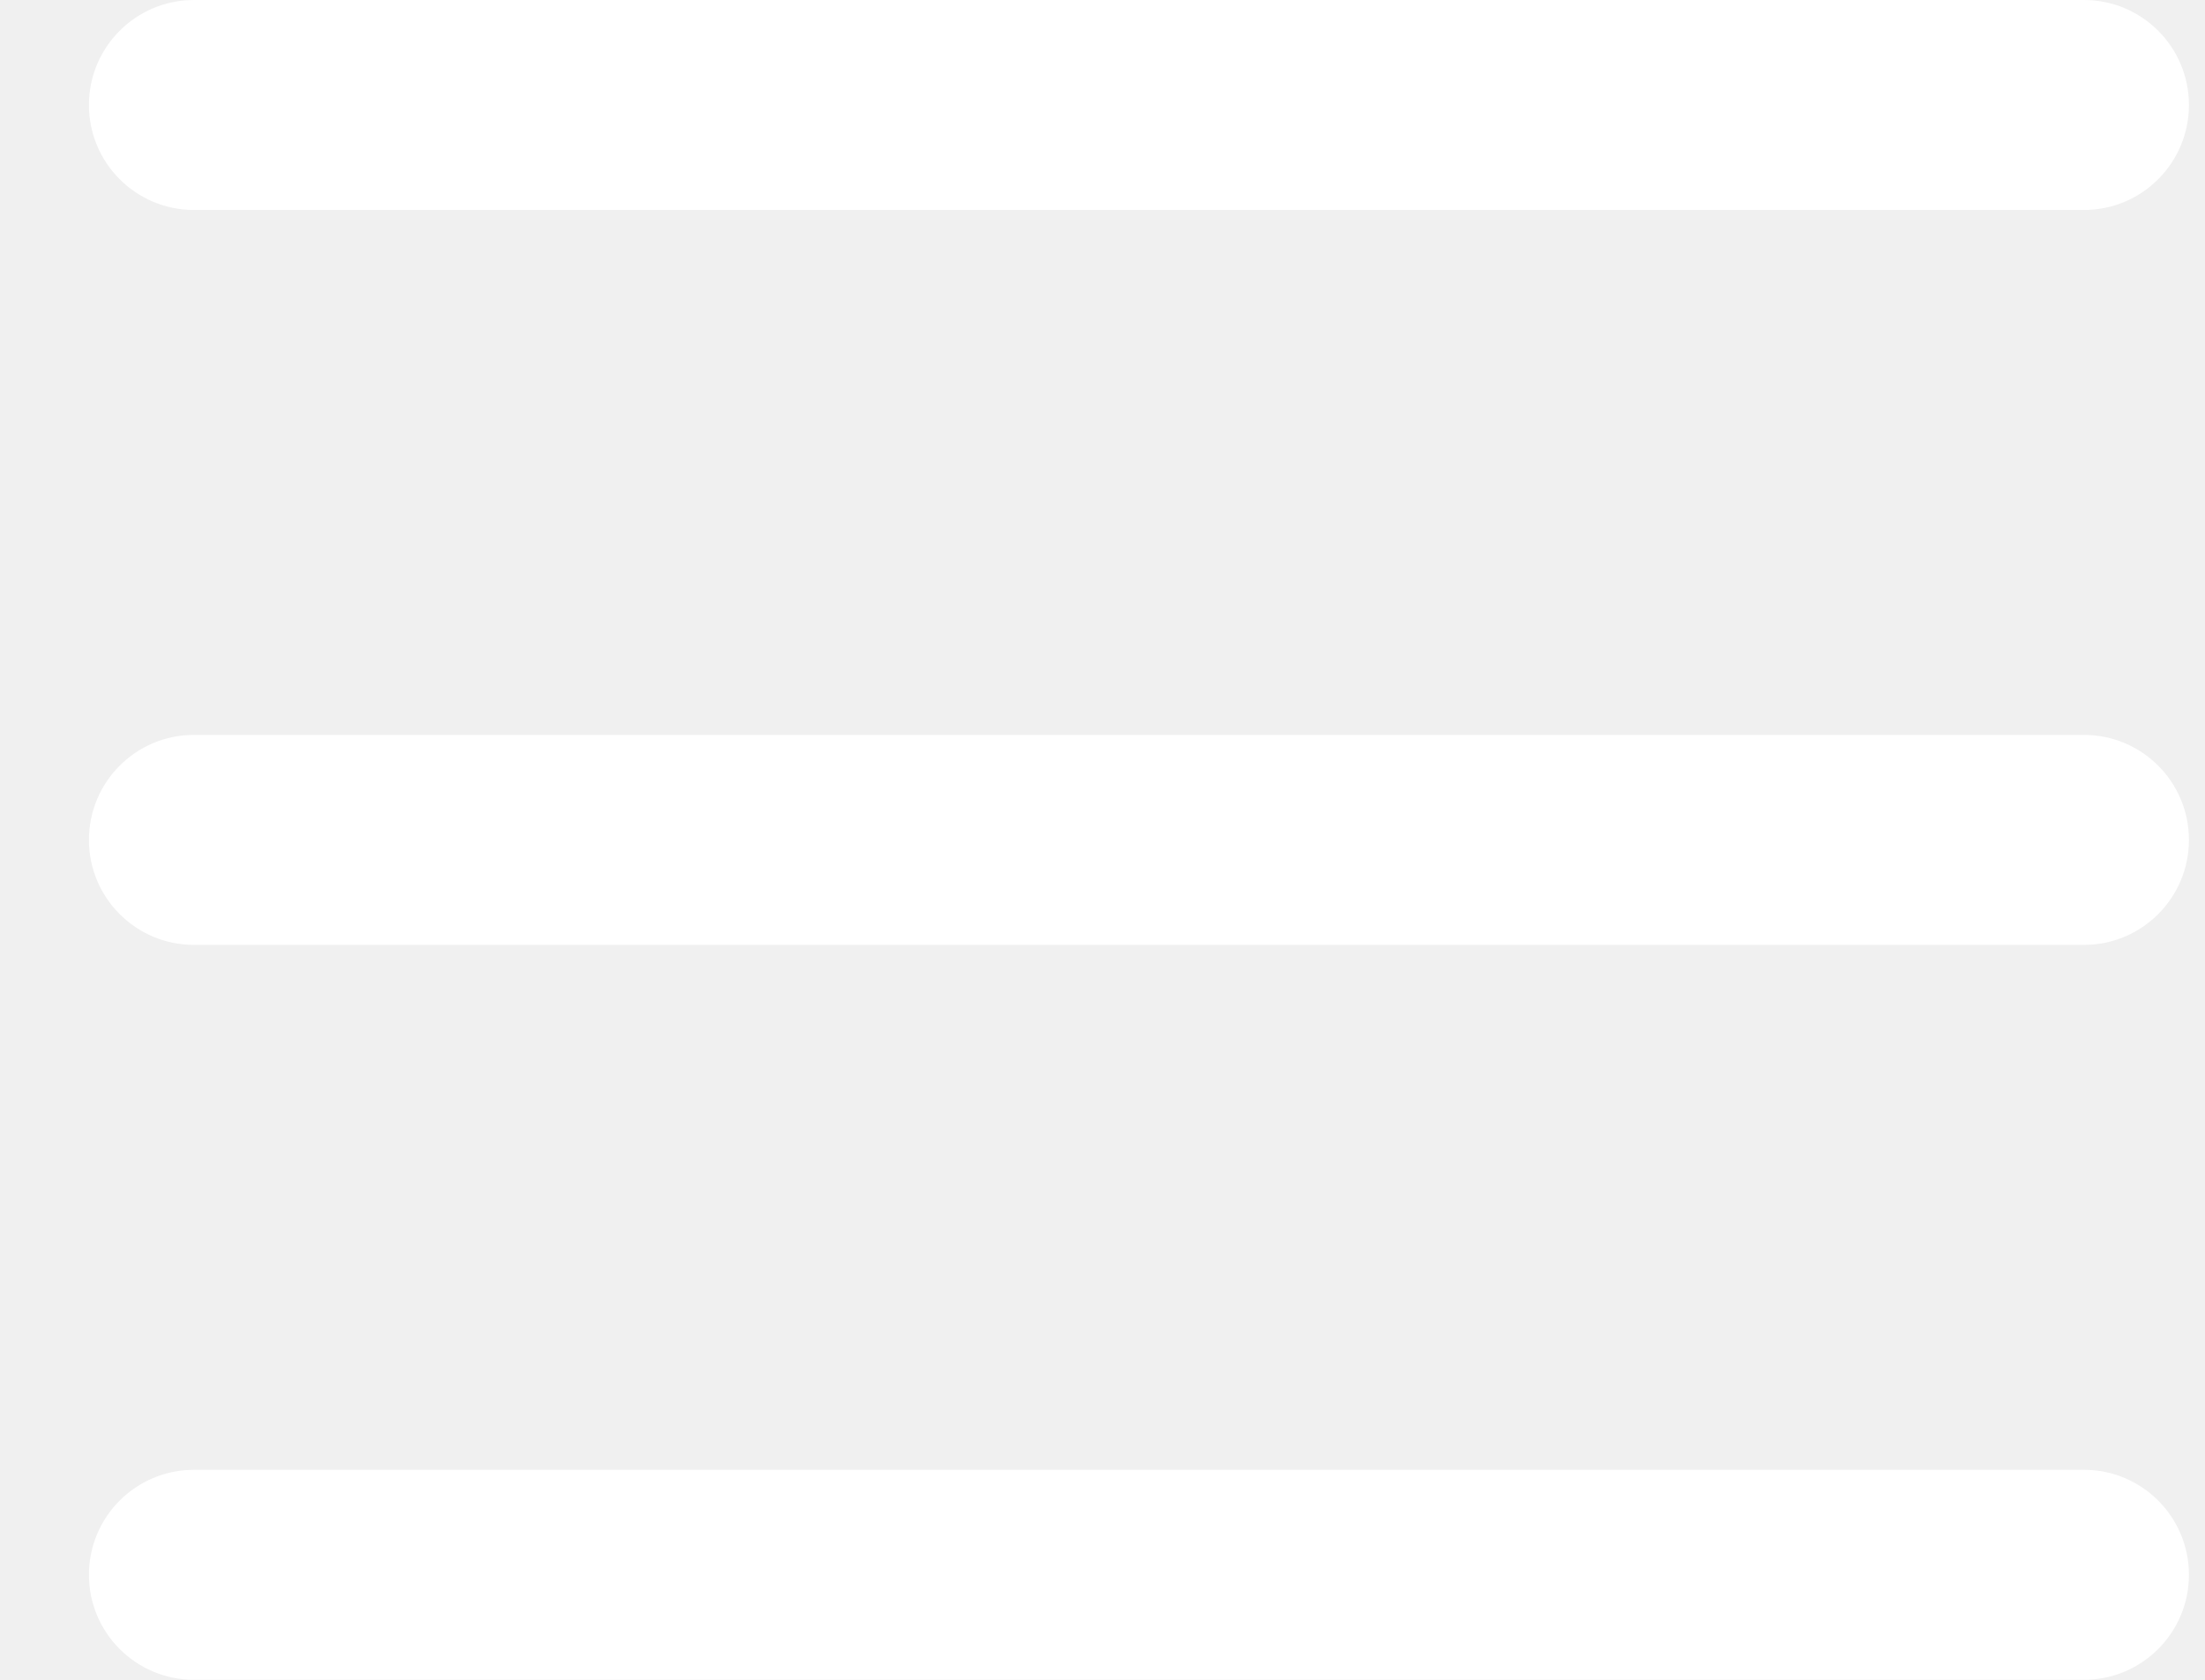
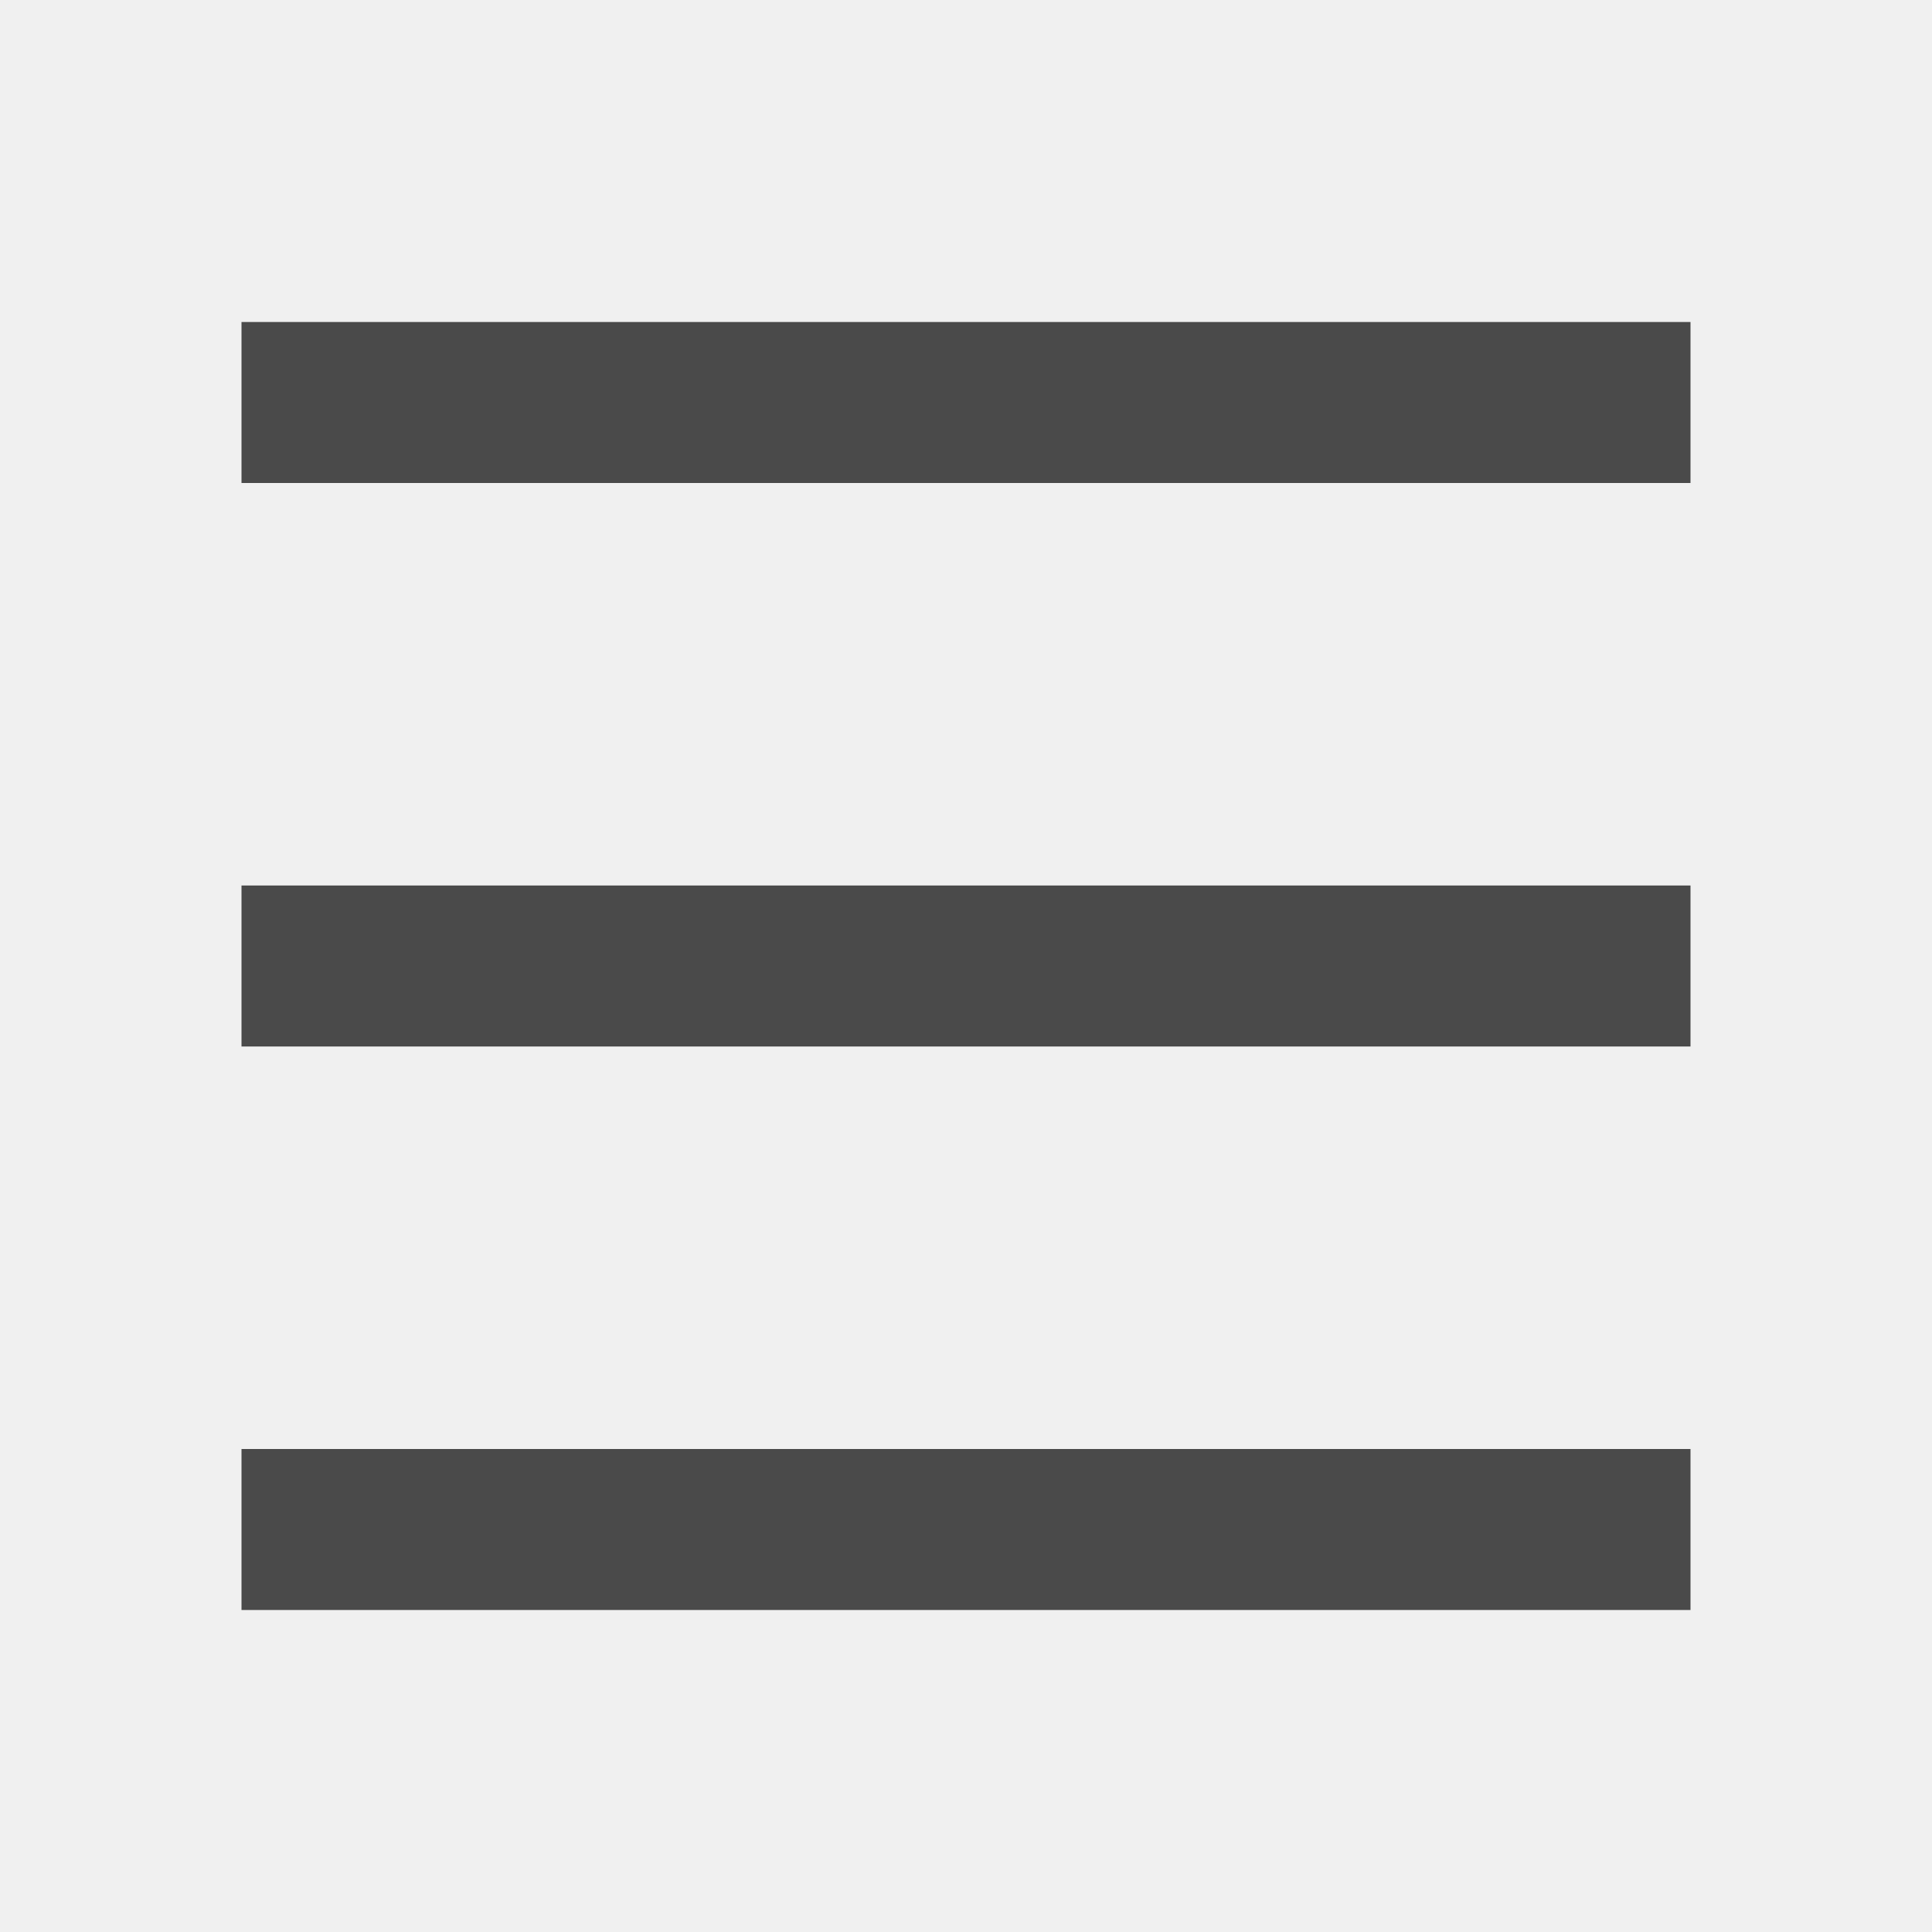
- <svg xmlns="http://www.w3.org/2000/svg" width="21" height="16" viewBox="0 0 21 16" fill="none">
-   <rect x="0.847" y="14" width="20" height="2" rx="1" fill="white" />
-   <rect x="0.847" y="7" width="20" height="2" rx="1" fill="white" />
-   <rect x="0.847" width="20" height="2" rx="1" fill="white" />
+ <svg xmlns="http://www.w3.org/2000/svg" width="24" height="24" viewBox="0 0 24 24" fill="none">
+   <line x1="3" y1="5" x2="21" y2="5" stroke="#4A4A4A" stroke-width="2" />
+   <line x1="3" y1="12" x2="21" y2="12" stroke="#4A4A4A" stroke-width="2" />
+   <line x1="3" y1="19" x2="21" y2="19" stroke="#4A4A4A" stroke-width="2" />
</svg>
